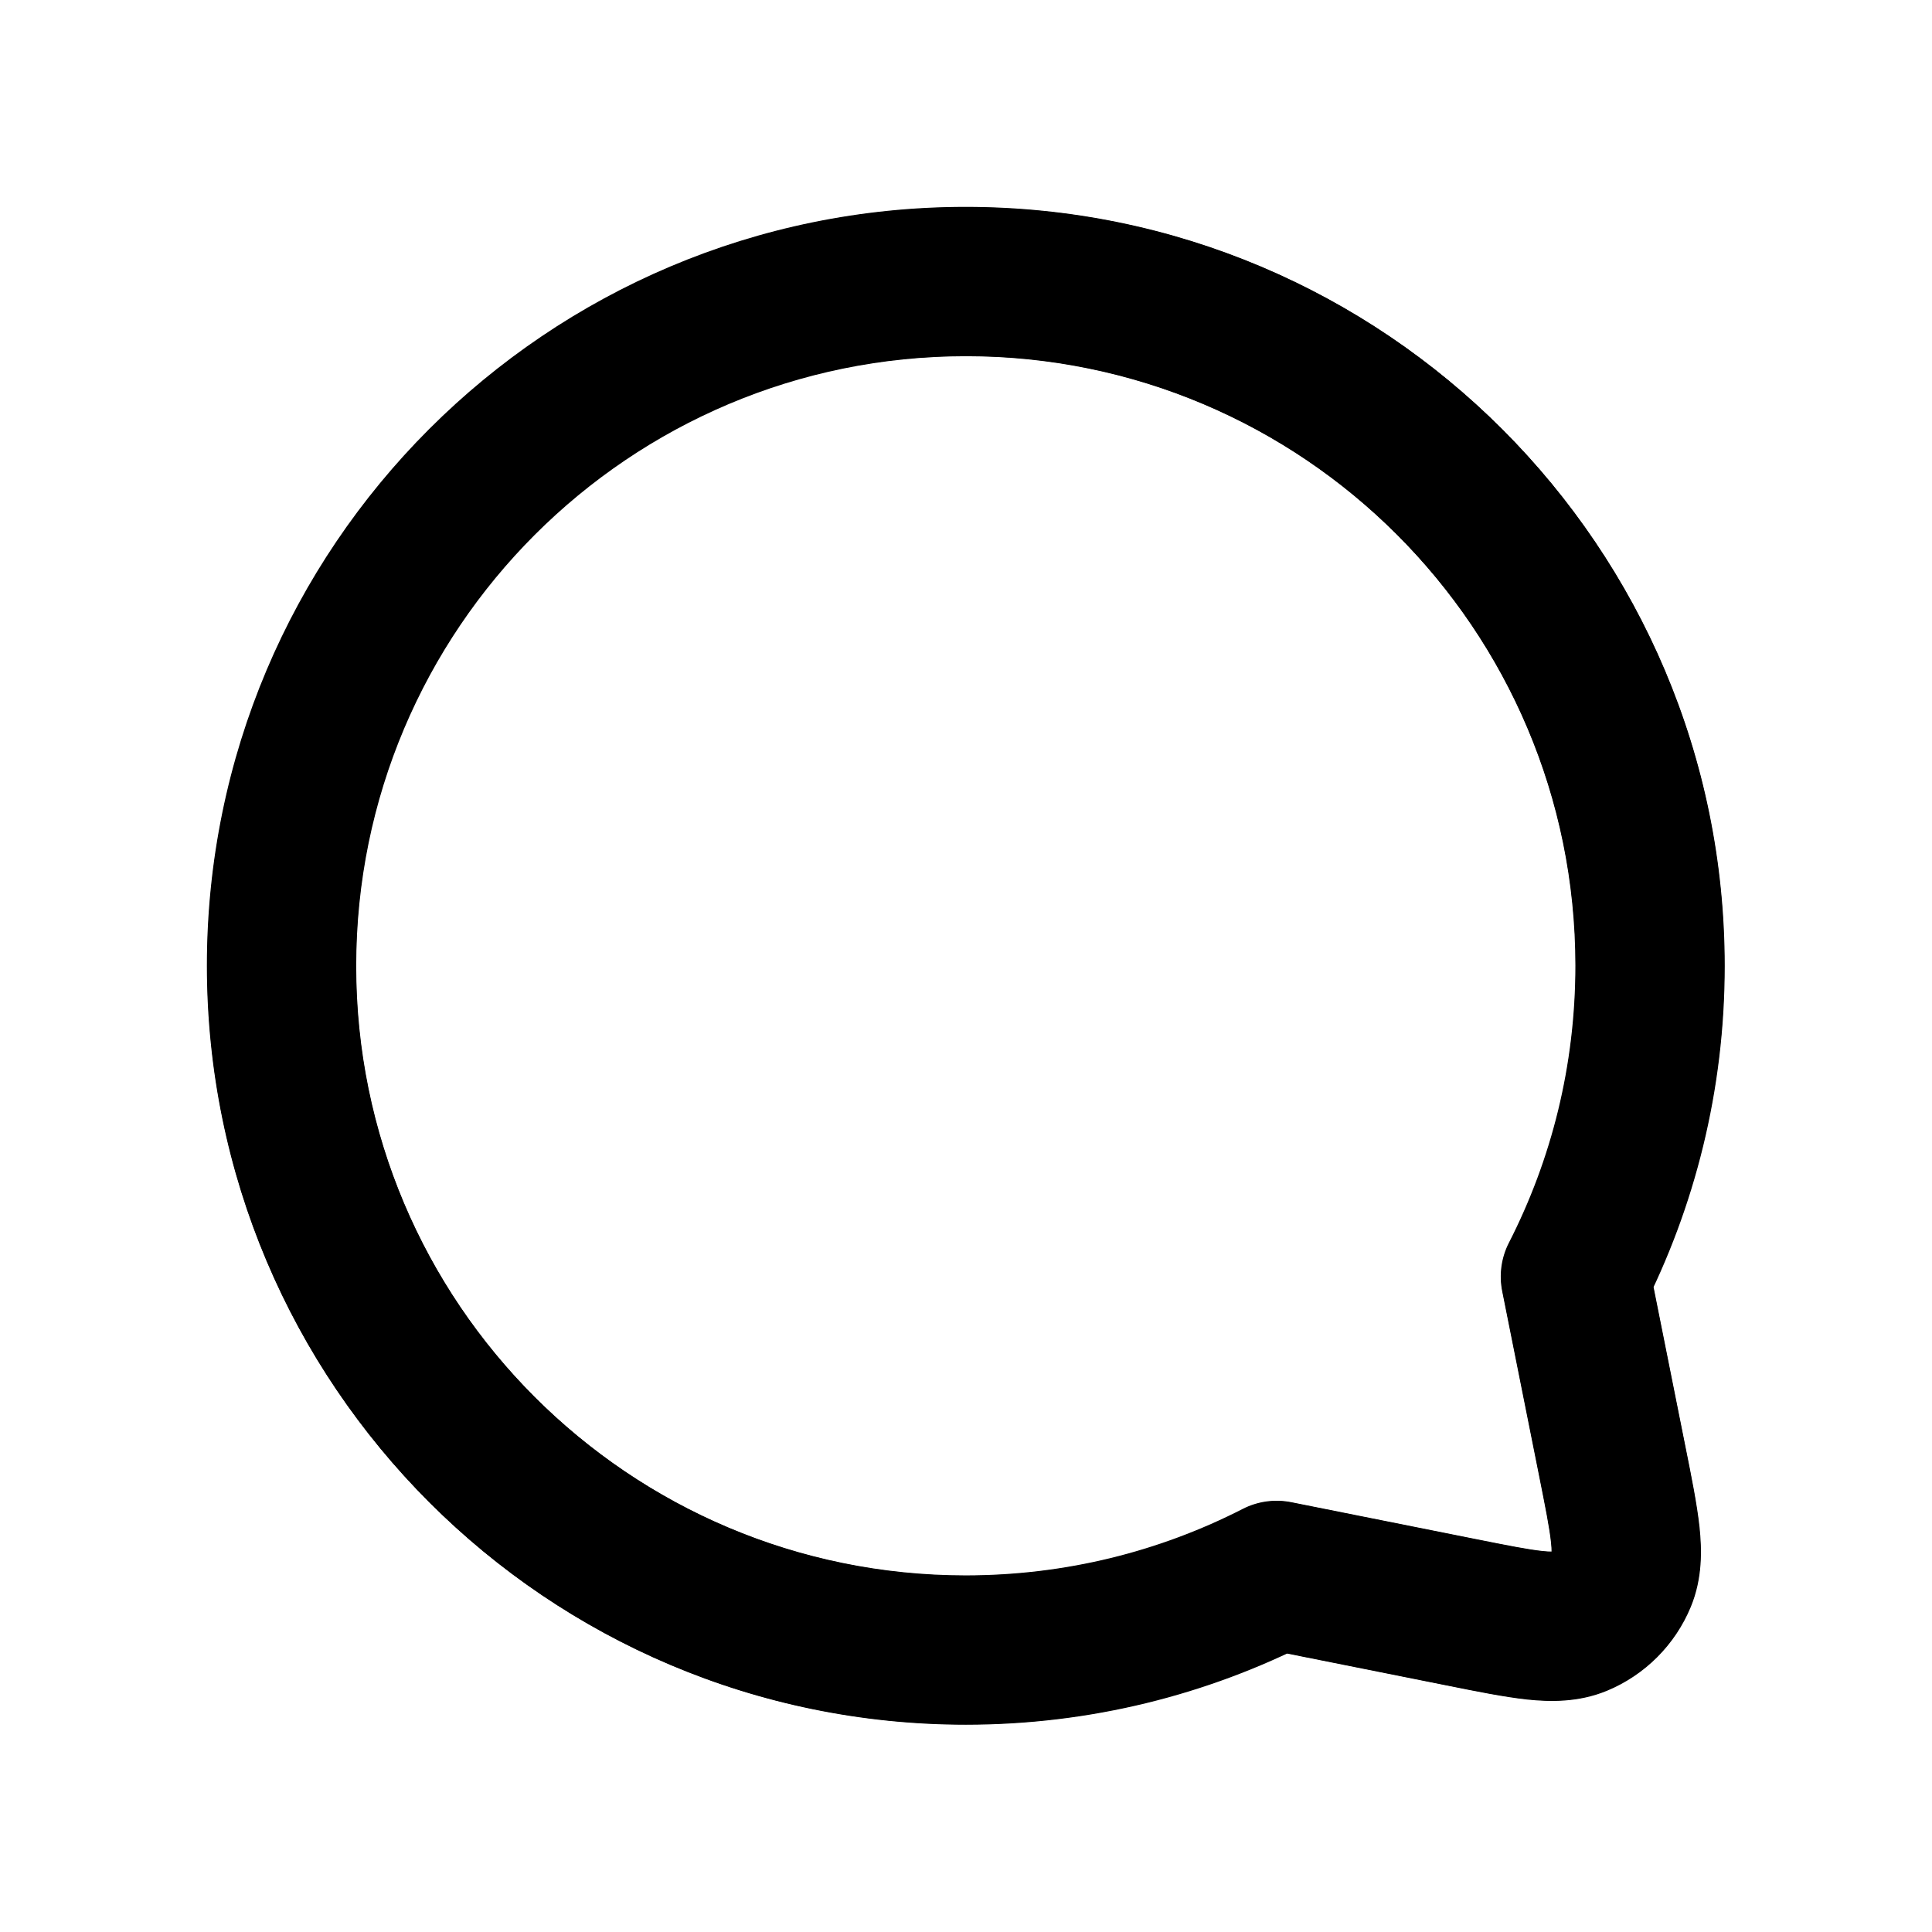
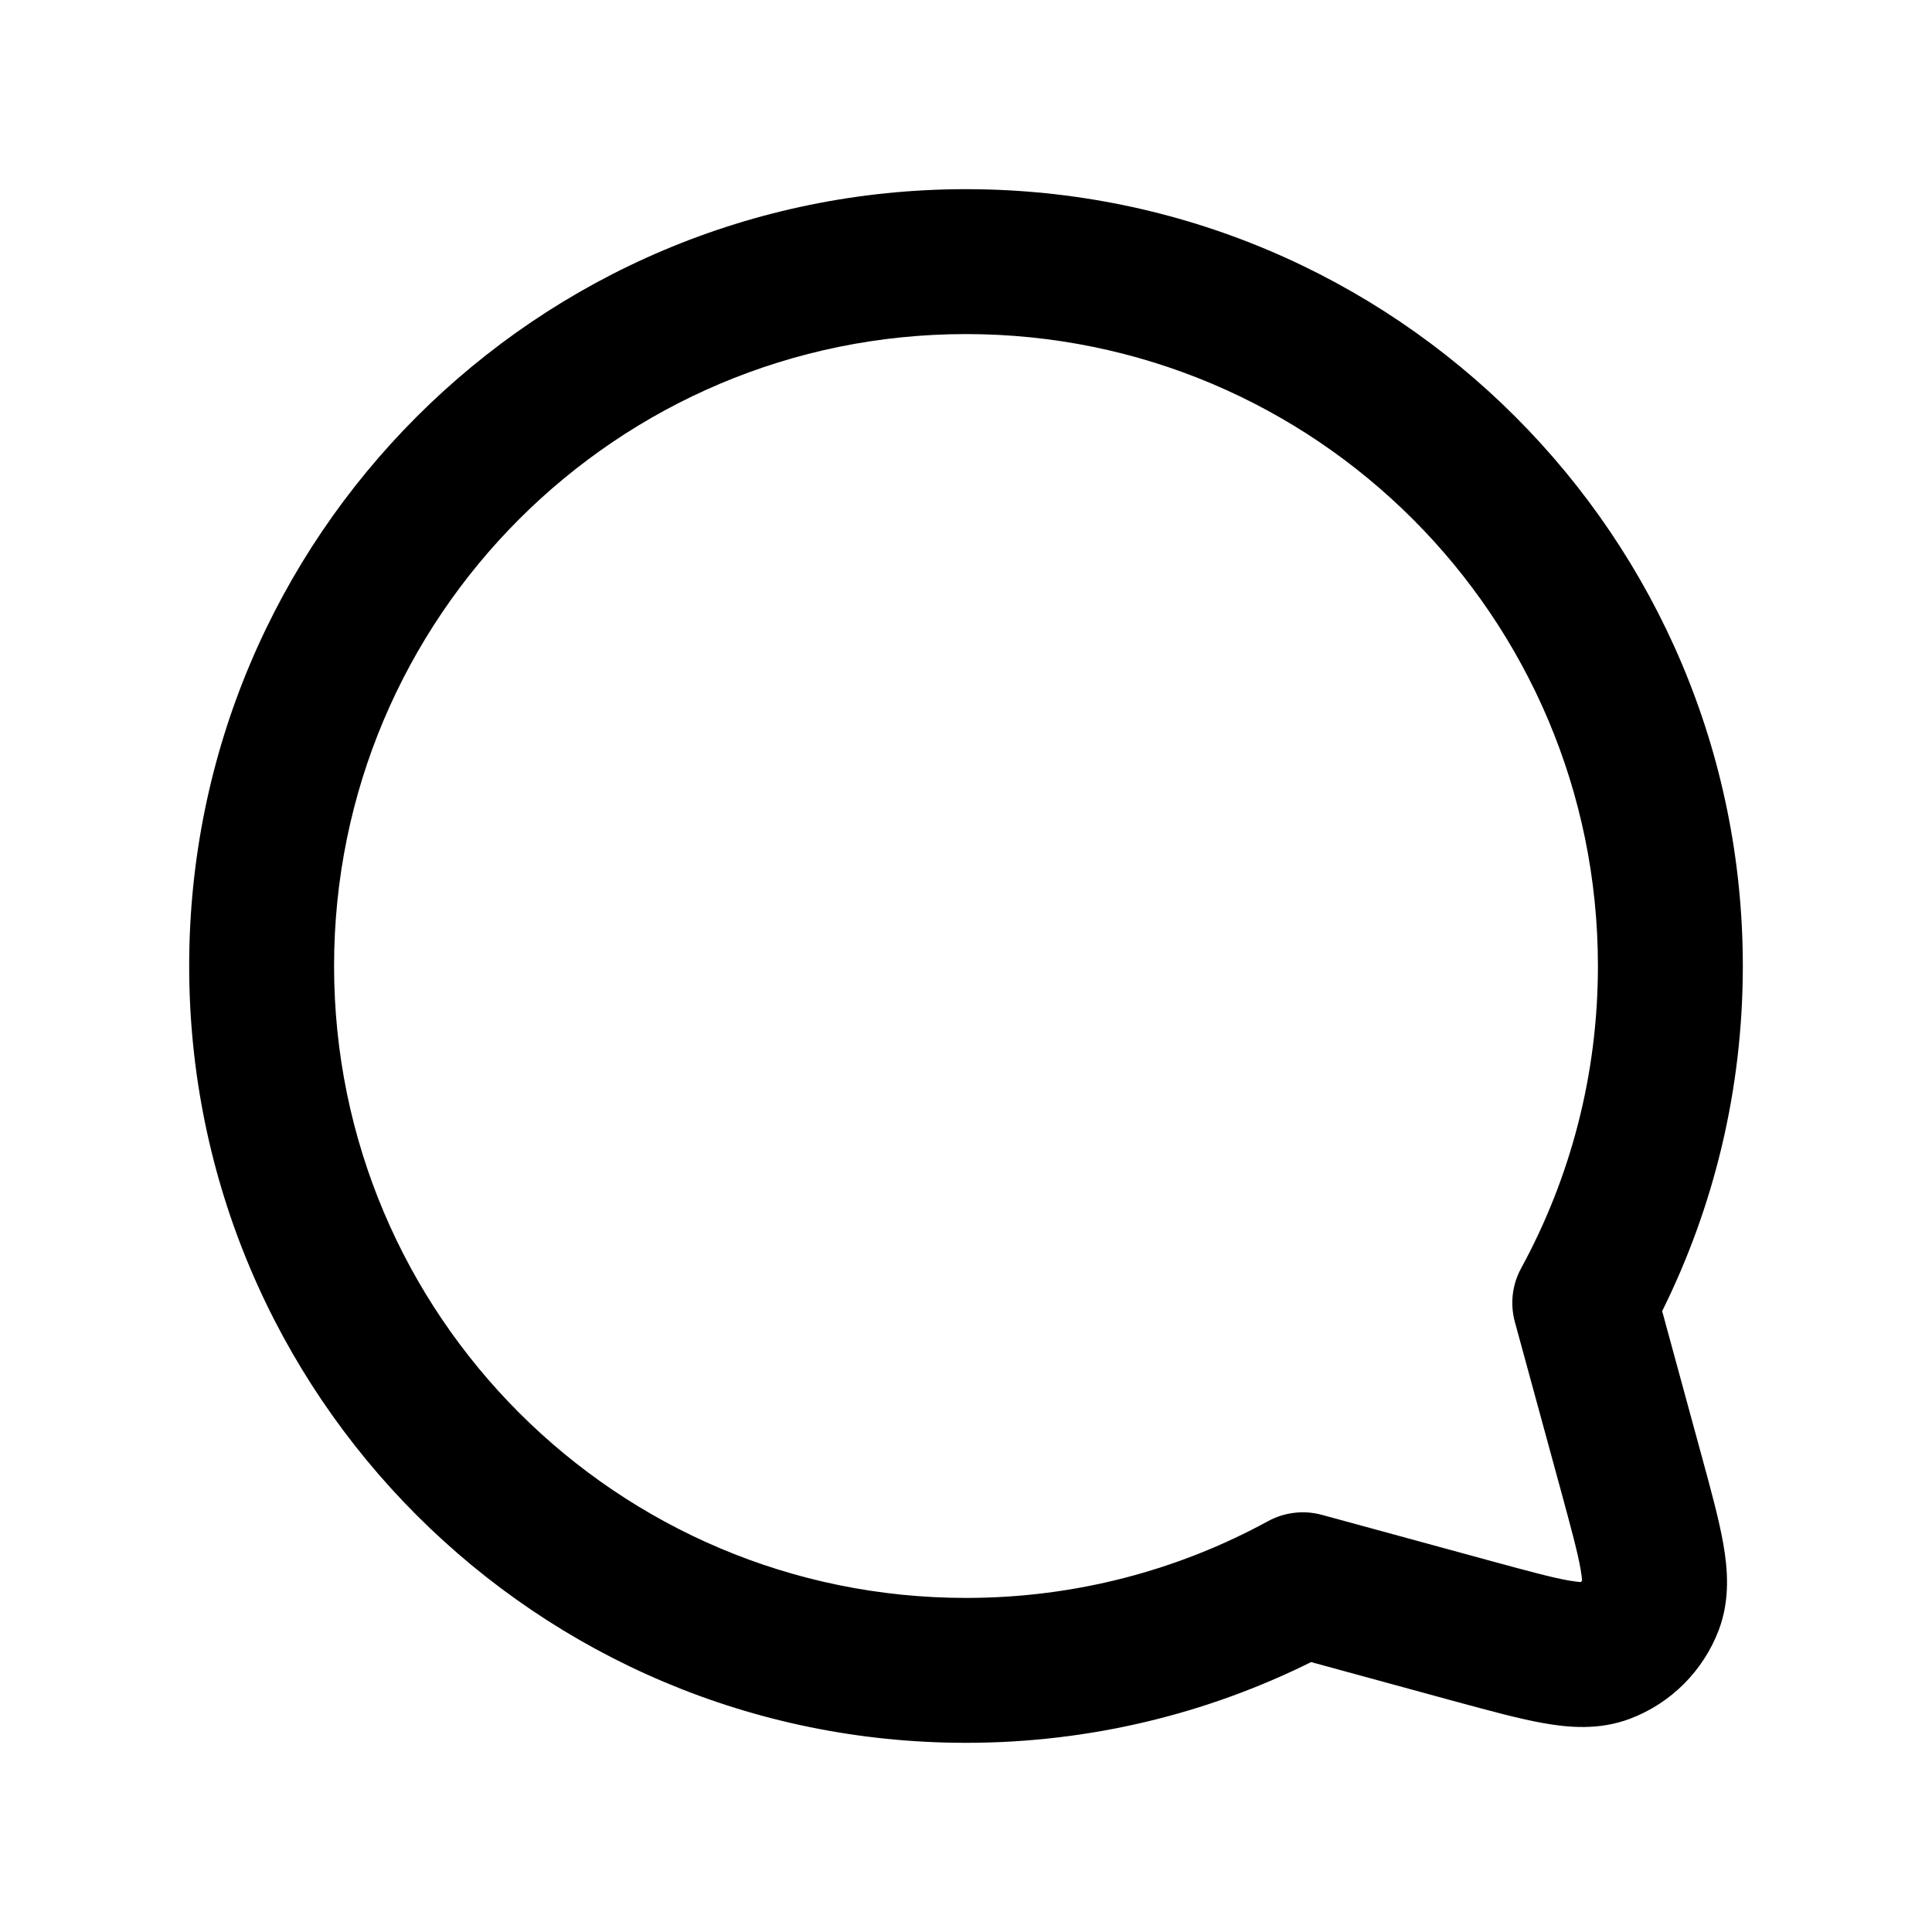
<svg xmlns="http://www.w3.org/2000/svg" viewBox="0 0 24 24">
-   <path d="M19.573 15.864L18.749 15.443C18.654 15.629 18.625 15.841 18.666 16.046L19.573 15.864ZM15.864 19.573L16.046 18.666C15.841 18.625 15.629 18.654 15.443 18.749L15.864 19.573ZM18.147 20.029L17.965 20.936H17.965L18.147 20.029ZM19.608 20.149L19.254 19.294L19.254 19.294L19.608 20.149ZM20.149 19.608L19.294 19.254L19.294 19.254L20.149 19.608ZM20.029 18.147L20.936 17.965V17.965L20.029 18.147ZM19.575 12C19.575 13.242 19.277 14.411 18.749 15.443L20.396 16.285C21.054 14.999 21.425 13.541 21.425 12H19.575ZM12 4.425C16.184 4.425 19.575 7.816 19.575 12H21.425C21.425 6.795 17.205 2.575 12 2.575V4.425ZM4.425 12C4.425 7.816 7.816 4.425 12 4.425V2.575C6.795 2.575 2.575 6.795 2.575 12H4.425ZM12 19.575C7.816 19.575 4.425 16.184 4.425 12H2.575C2.575 17.205 6.795 21.425 12 21.425V19.575ZM15.443 18.749C14.411 19.277 13.242 19.575 12 19.575V21.425C13.541 21.425 14.999 21.054 16.285 20.396L15.443 18.749ZM15.683 20.48L17.965 20.936L18.328 19.122L16.046 18.666L15.683 20.48ZM17.965 20.936C18.341 21.012 18.685 21.081 18.968 21.112C19.254 21.142 19.607 21.15 19.961 21.004L19.254 19.294C19.327 19.264 19.344 19.291 19.165 19.272C18.985 19.253 18.739 19.204 18.328 19.122L17.965 20.936ZM19.961 21.004C20.433 20.809 20.809 20.433 21.004 19.961L19.294 19.254C19.287 19.272 19.272 19.287 19.254 19.294L19.961 21.004ZM21.004 19.961C21.15 19.607 21.142 19.254 21.112 18.968C21.081 18.685 21.012 18.341 20.936 17.965L19.122 18.328C19.204 18.739 19.253 18.985 19.272 19.165C19.291 19.344 19.264 19.327 19.294 19.254L21.004 19.961ZM20.936 17.965L20.48 15.683L18.666 16.046L19.122 18.328L20.936 17.965Z" fill="black" />
-   <path fill-rule="evenodd" clip-rule="evenodd" d="M11.995 4.42C7.811 4.42 4.42 7.811 4.42 11.995C4.42 16.178 7.811 19.57 11.995 19.57C13.237 19.57 14.406 19.272 15.438 18.744C15.624 18.649 15.836 18.62 16.041 18.661L18.323 19.117C18.734 19.199 18.98 19.248 19.16 19.267C19.214 19.273 19.25 19.274 19.272 19.274C19.273 19.274 19.274 19.273 19.274 19.272C19.274 19.25 19.273 19.214 19.267 19.16C19.248 18.98 19.199 18.734 19.117 18.323L18.661 16.041C18.62 15.836 18.649 15.624 18.744 15.438C19.272 14.406 19.57 13.237 19.57 11.995C19.57 7.811 16.178 4.42 11.995 4.42ZM2.57 11.995C2.57 6.79 6.79 2.57 11.995 2.57C17.2 2.57 21.42 6.79 21.42 11.995C21.42 13.419 21.103 14.772 20.536 15.984L20.939 17.997C21.011 18.359 21.077 18.689 21.106 18.963C21.137 19.249 21.145 19.602 20.999 19.956C20.803 20.428 20.428 20.803 19.956 20.999C19.602 21.145 19.249 21.137 18.963 21.106C18.689 21.077 18.359 21.011 17.997 20.939L15.984 20.536C14.772 21.103 13.419 21.42 11.995 21.42C6.79 21.42 2.57 17.2 2.57 11.995Z" />
+   <path fill-rule="evenodd" clip-rule="evenodd" d="M12 4.15C7.665 4.15 4.15 7.664 4.15 12C4.15 16.335 7.665 19.85 12 19.85C13.361 19.85 14.639 19.504 15.753 18.896C15.957 18.785 16.197 18.757 16.421 18.818L18.536 19.395C18.995 19.52 19.28 19.597 19.489 19.634C19.564 19.647 19.611 19.651 19.637 19.653C19.643 19.648 19.648 19.643 19.653 19.637C19.652 19.61 19.647 19.563 19.634 19.489C19.597 19.28 19.52 18.995 19.395 18.535L18.818 16.421C18.757 16.196 18.785 15.957 18.897 15.753C19.504 14.639 19.85 13.361 19.85 12C19.85 7.664 16.335 4.15 12 4.15ZM2.35 12C2.35 6.67 6.671 2.35 12 2.35C17.33 2.35 21.65 6.67 21.65 12C21.65 13.538 21.29 14.994 20.648 16.287L21.142 18.099C21.254 18.509 21.354 18.875 21.407 19.176C21.46 19.48 21.497 19.866 21.35 20.252C21.157 20.757 20.758 21.157 20.253 21.349C19.867 21.497 19.481 21.46 19.176 21.406C18.876 21.353 18.51 21.253 18.1 21.142L16.287 20.647C14.995 21.289 13.538 21.65 12 21.65C6.671 21.65 2.35 17.329 2.35 12Z" />
</svg>
